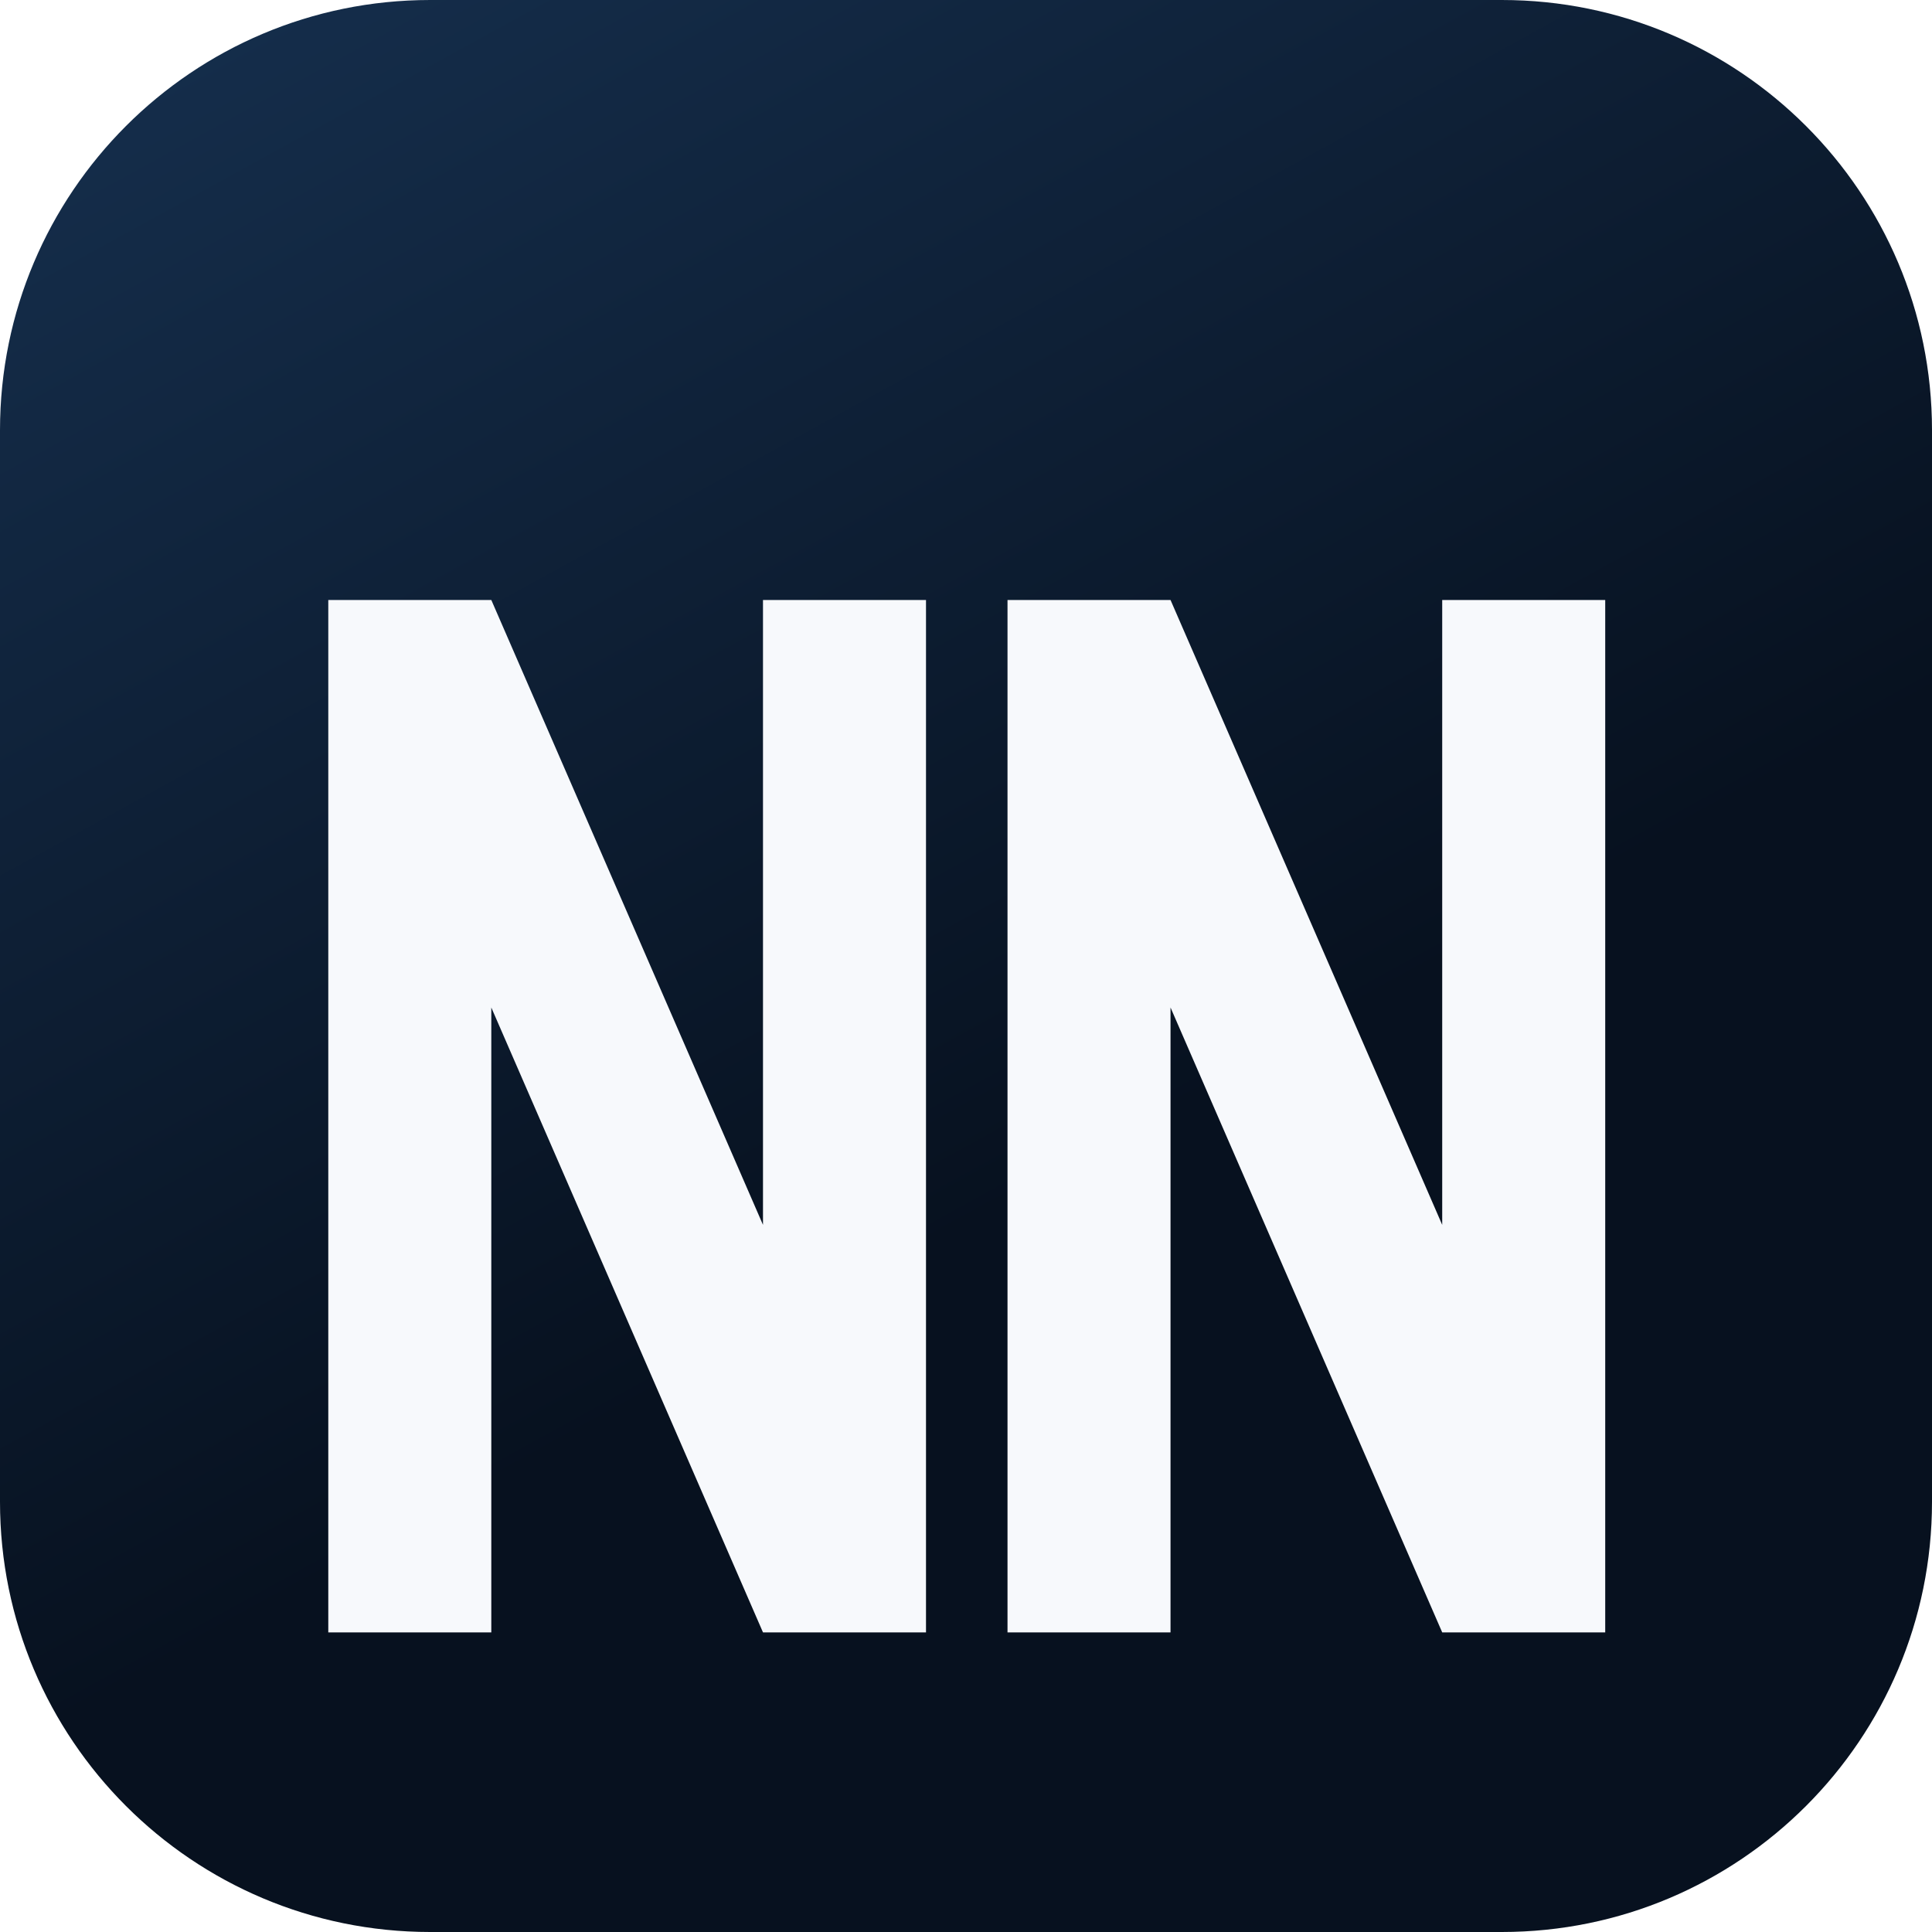
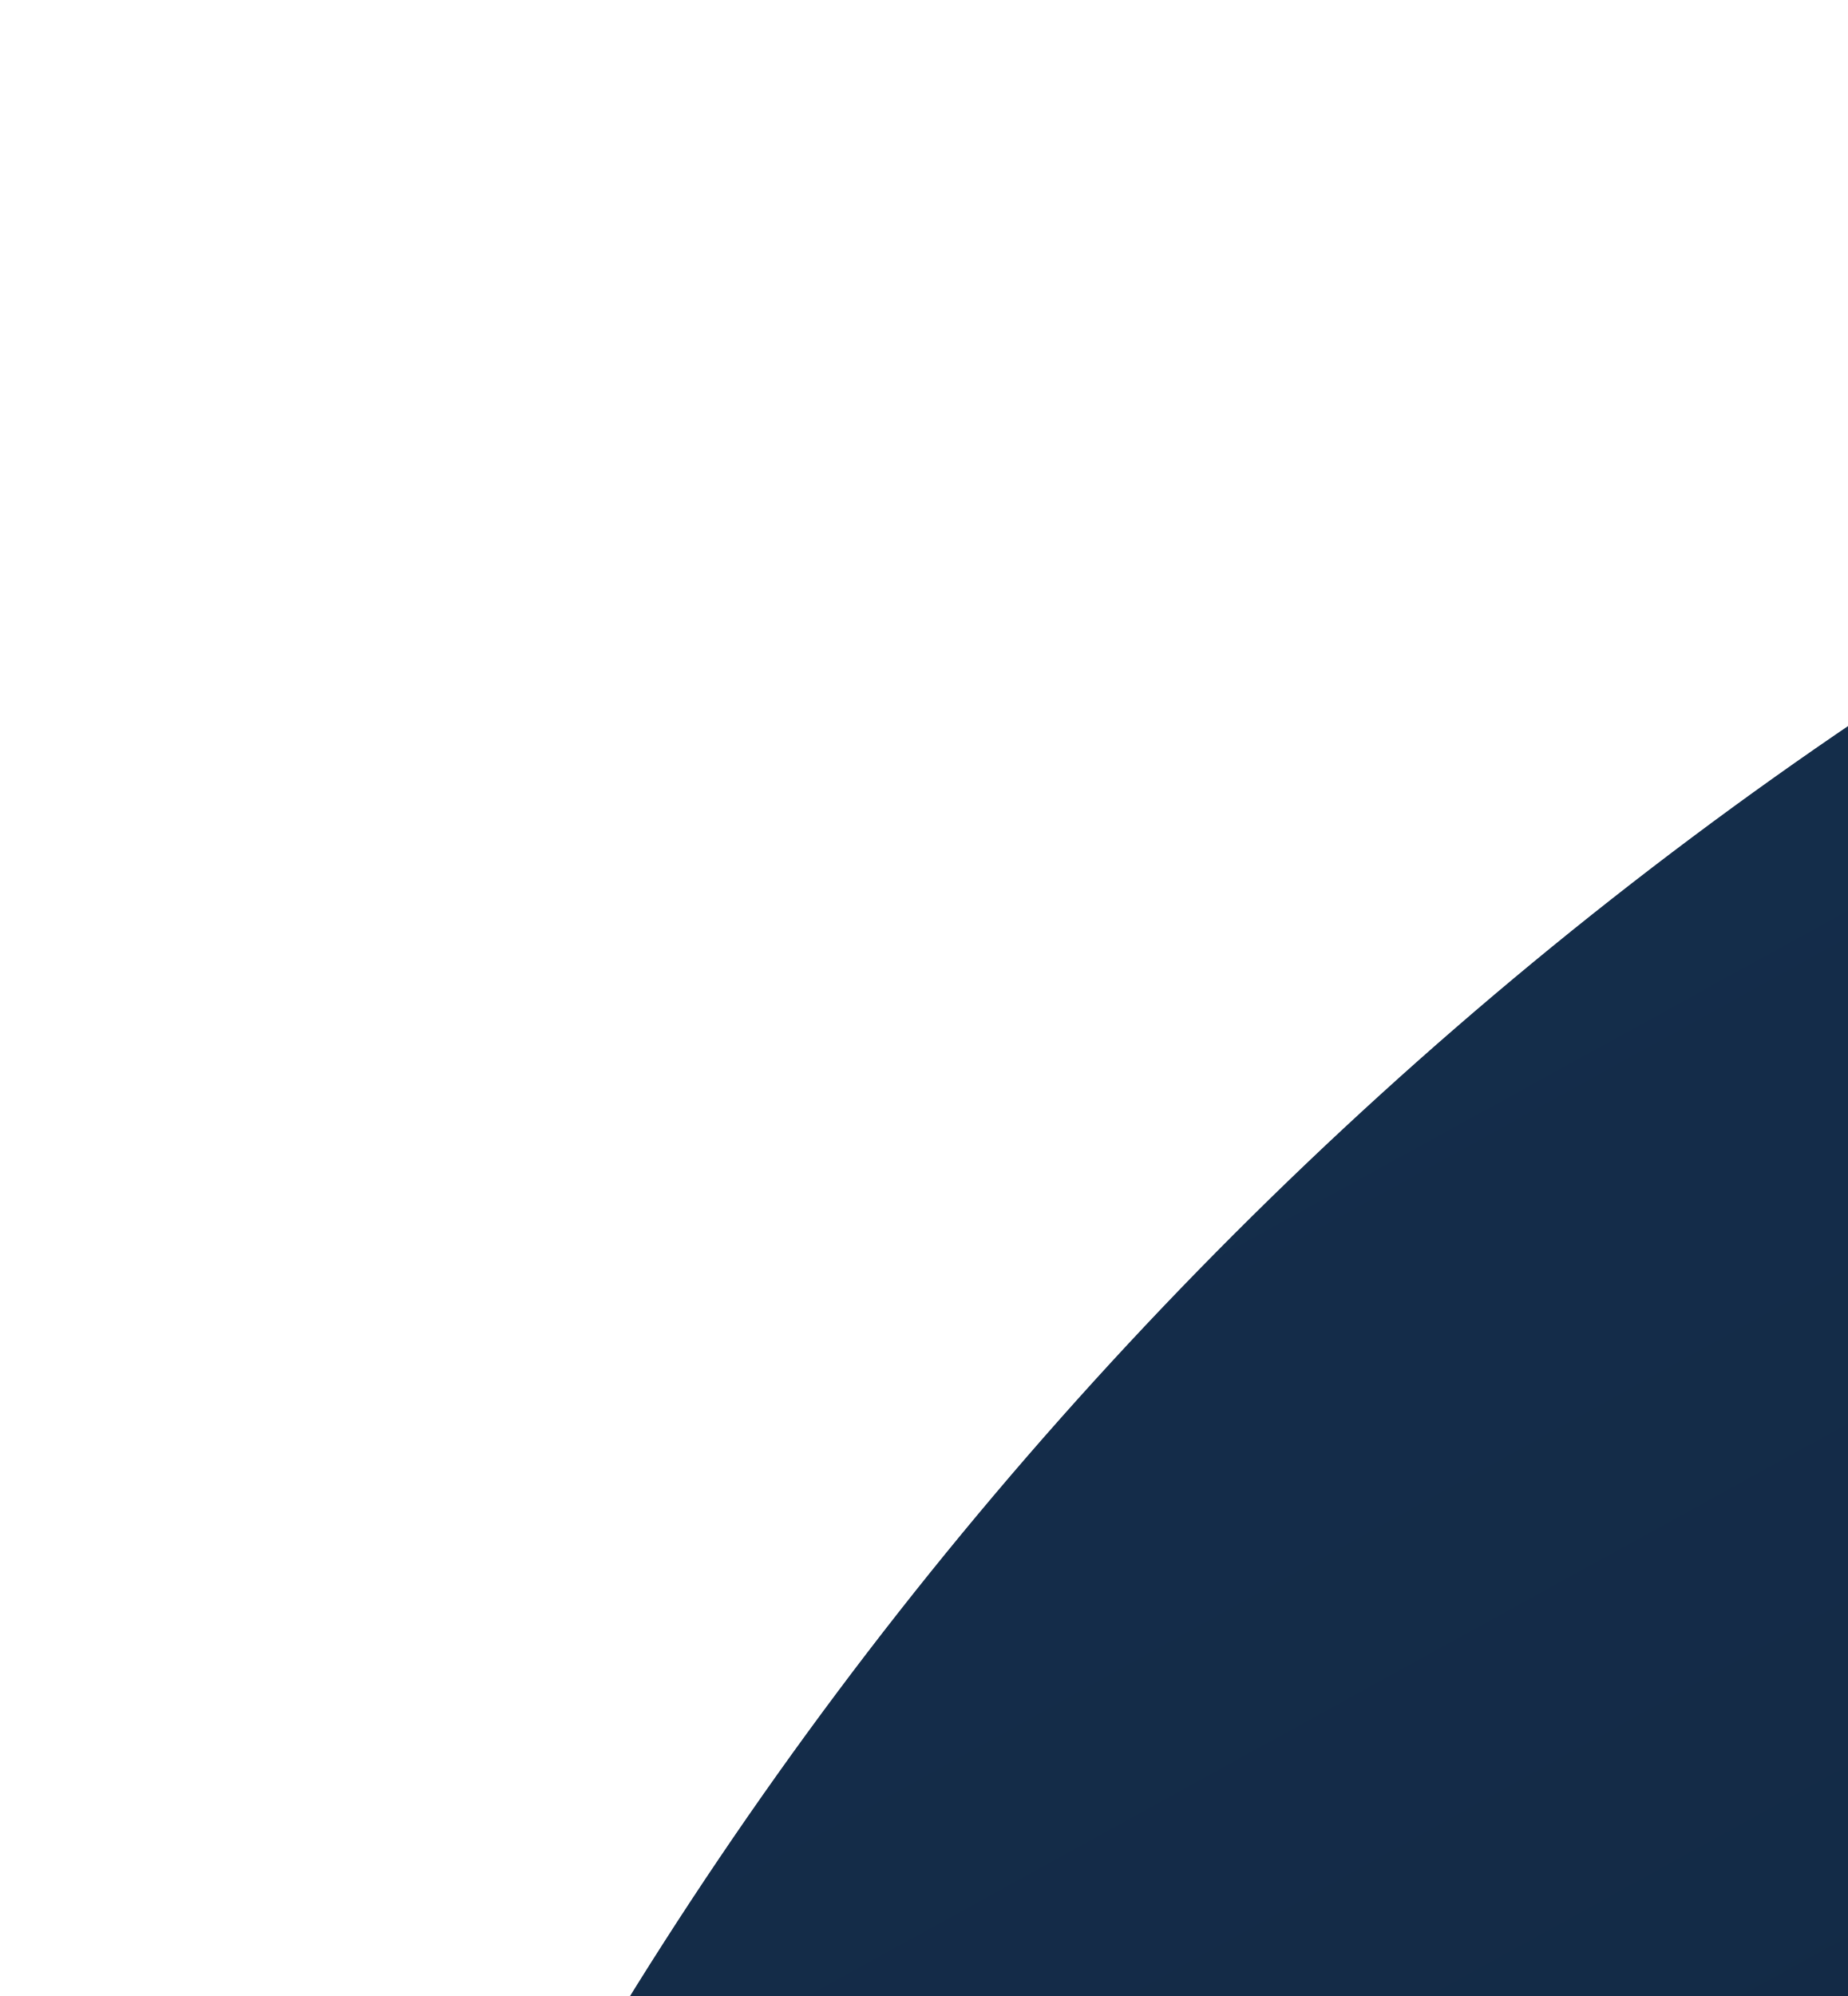
- <svg xmlns="http://www.w3.org/2000/svg" viewBox="0 0 1024 1024" role="img" aria-label="NN">
+ <svg xmlns="http://www.w3.org/2000/svg" viewBox="0 0 100 108" role="img" aria-label="NN">
  <defs>
    <linearGradient id="nn-tile" x1="0" y1="0" x2="0.55" y2="1">
      <stop offset="0" stop-color="#16304F" />
      <stop offset="0.7" stop-color="#07111F" />
    </linearGradient>
  </defs>
  <rect width="1024" height="1024" rx="228" fill="url(#nn-tile)" />
  <g transform="translate(174 318) scale(7.2)">
-     <path fill="#F7F9FC" fill-rule="nonzero" d="M0 0 H12 L32 46 V0 H44 V76 H32 L12 30 V76 H0 Z M50 0 H62 L82 46 V0 H94 V76 H82 L62 30 V76 H50 Z" />
+     <path fill="#F7F9FC" fill-rule="evenodd" d="M0 0 H22 V108 H0 Z M7 7 H15 V101 H7 Z M78 0 H100 V108 H78 Z M85 7 H93 V101 H85 Z M22 0 H42 L78 108 H58 Z M29 7 H35 L71 101 H65 Z" />
  </g>
</svg>
